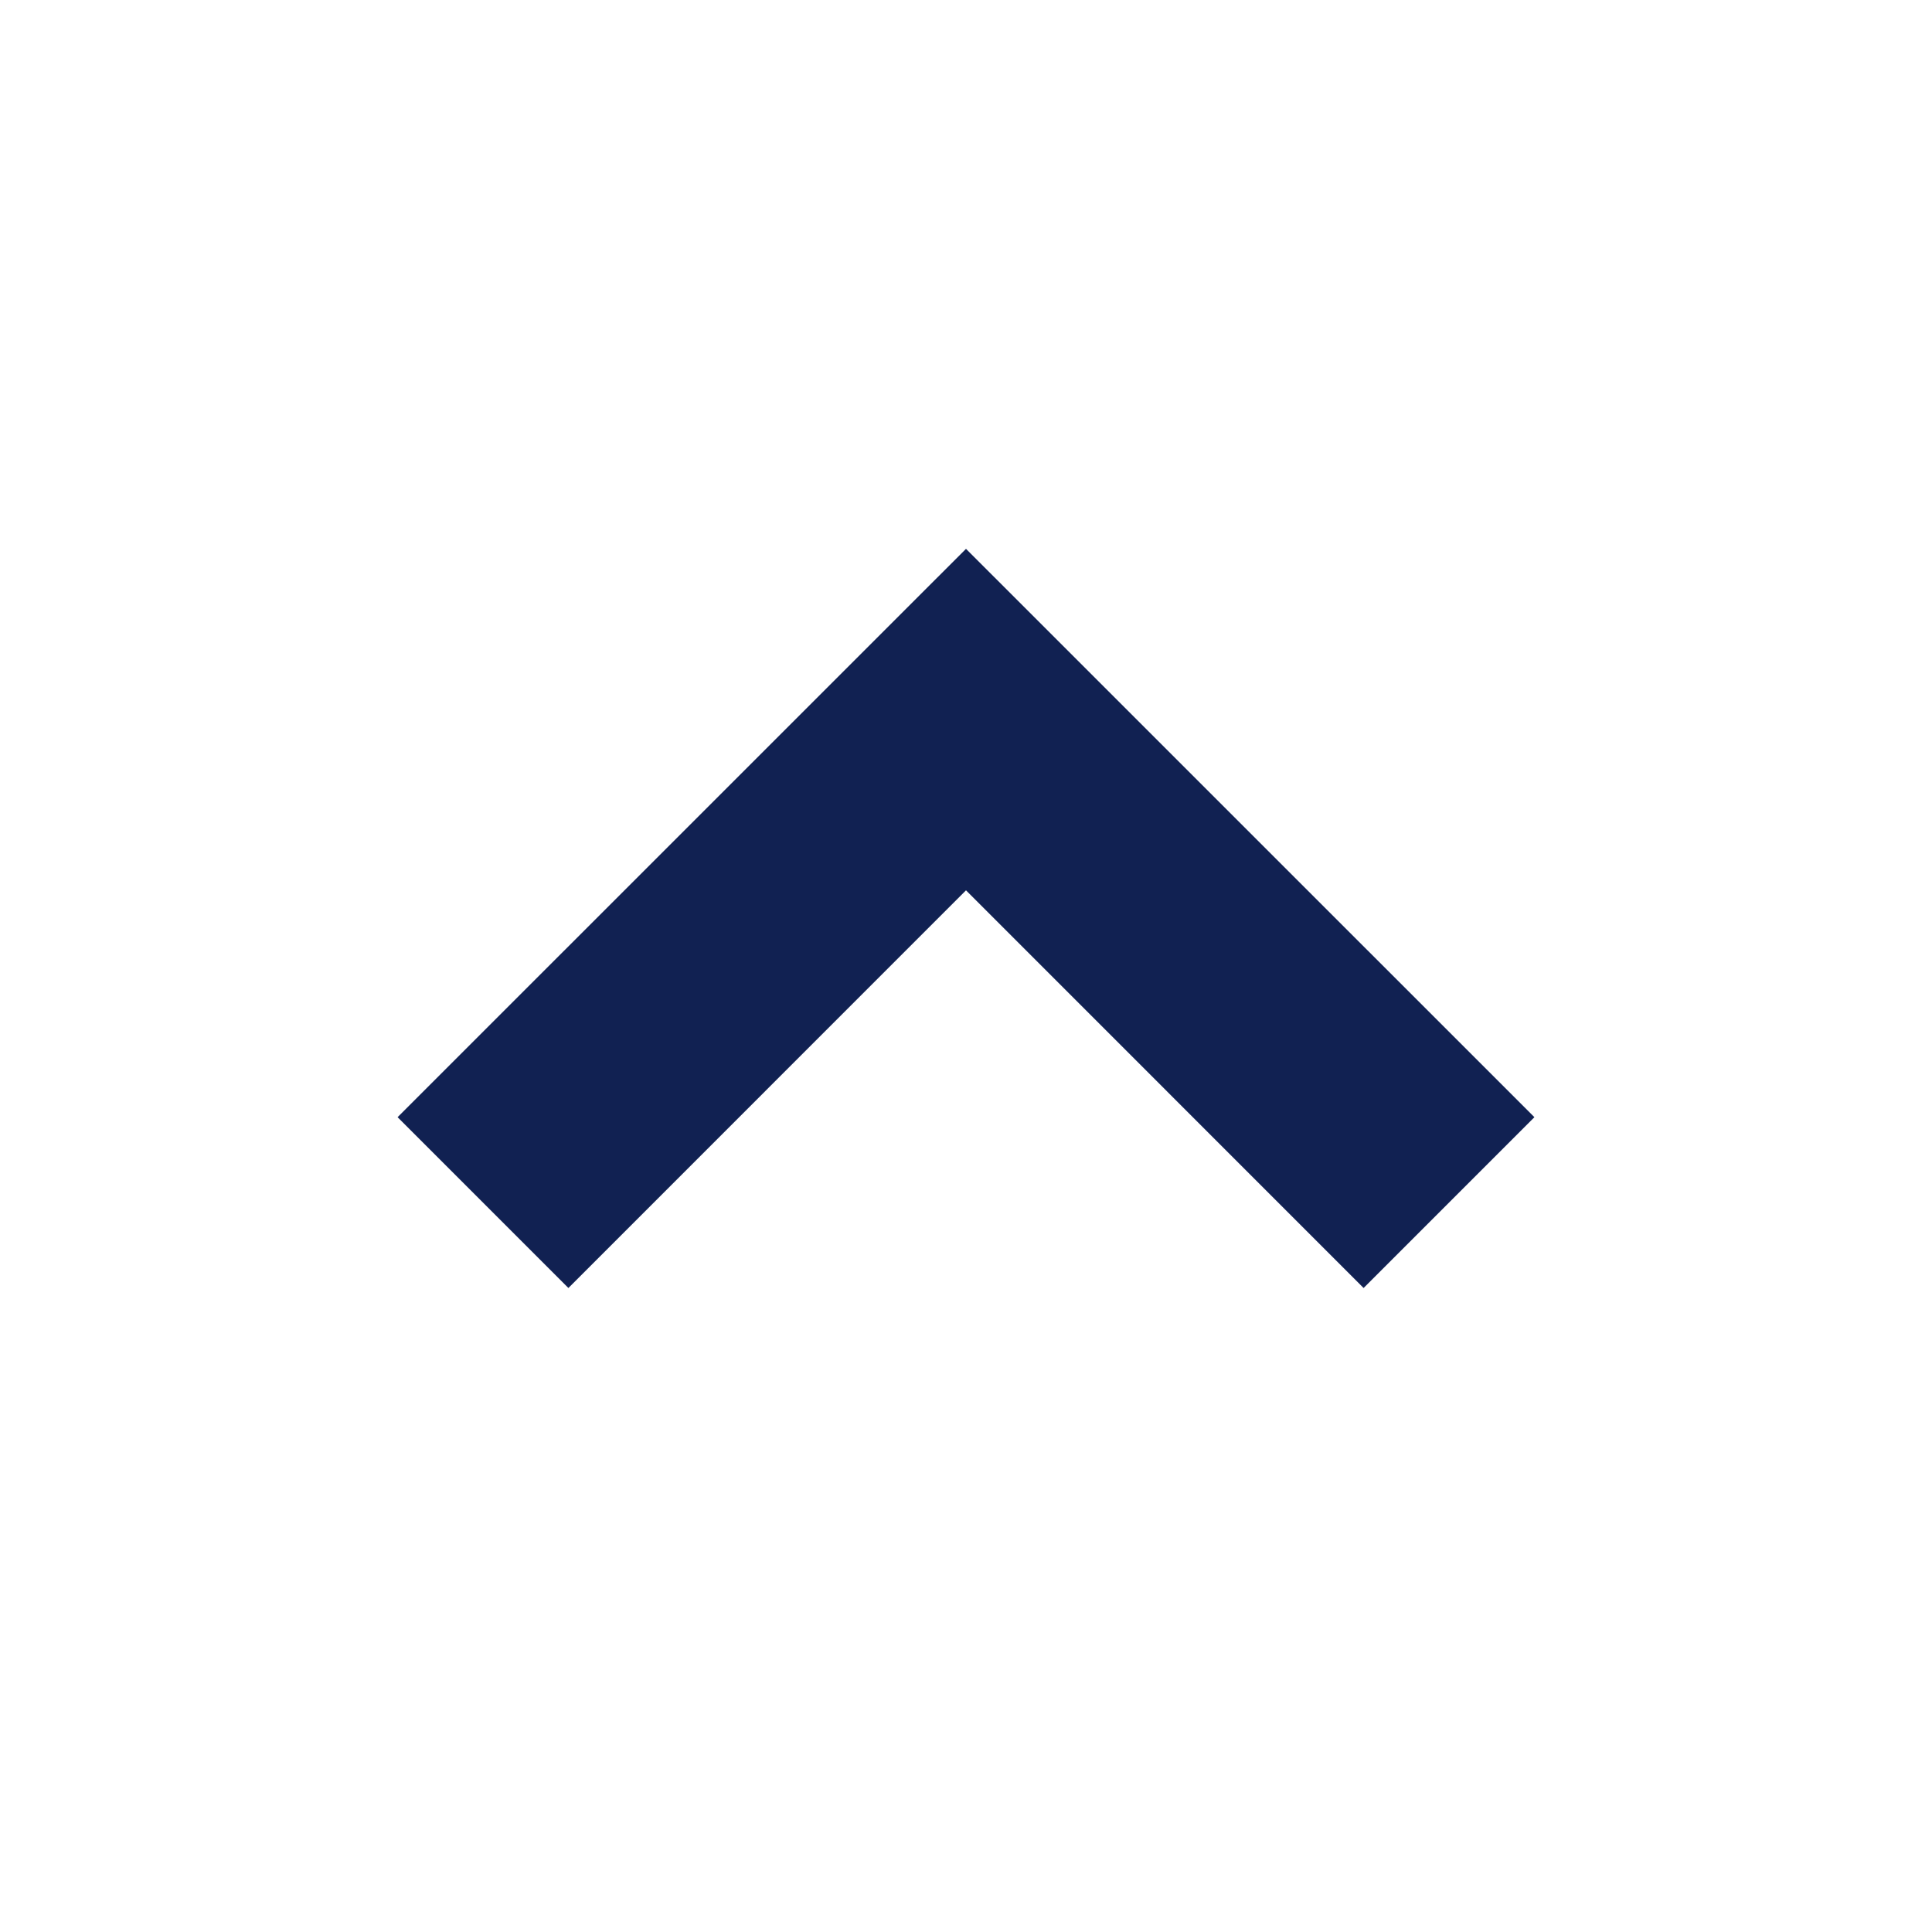
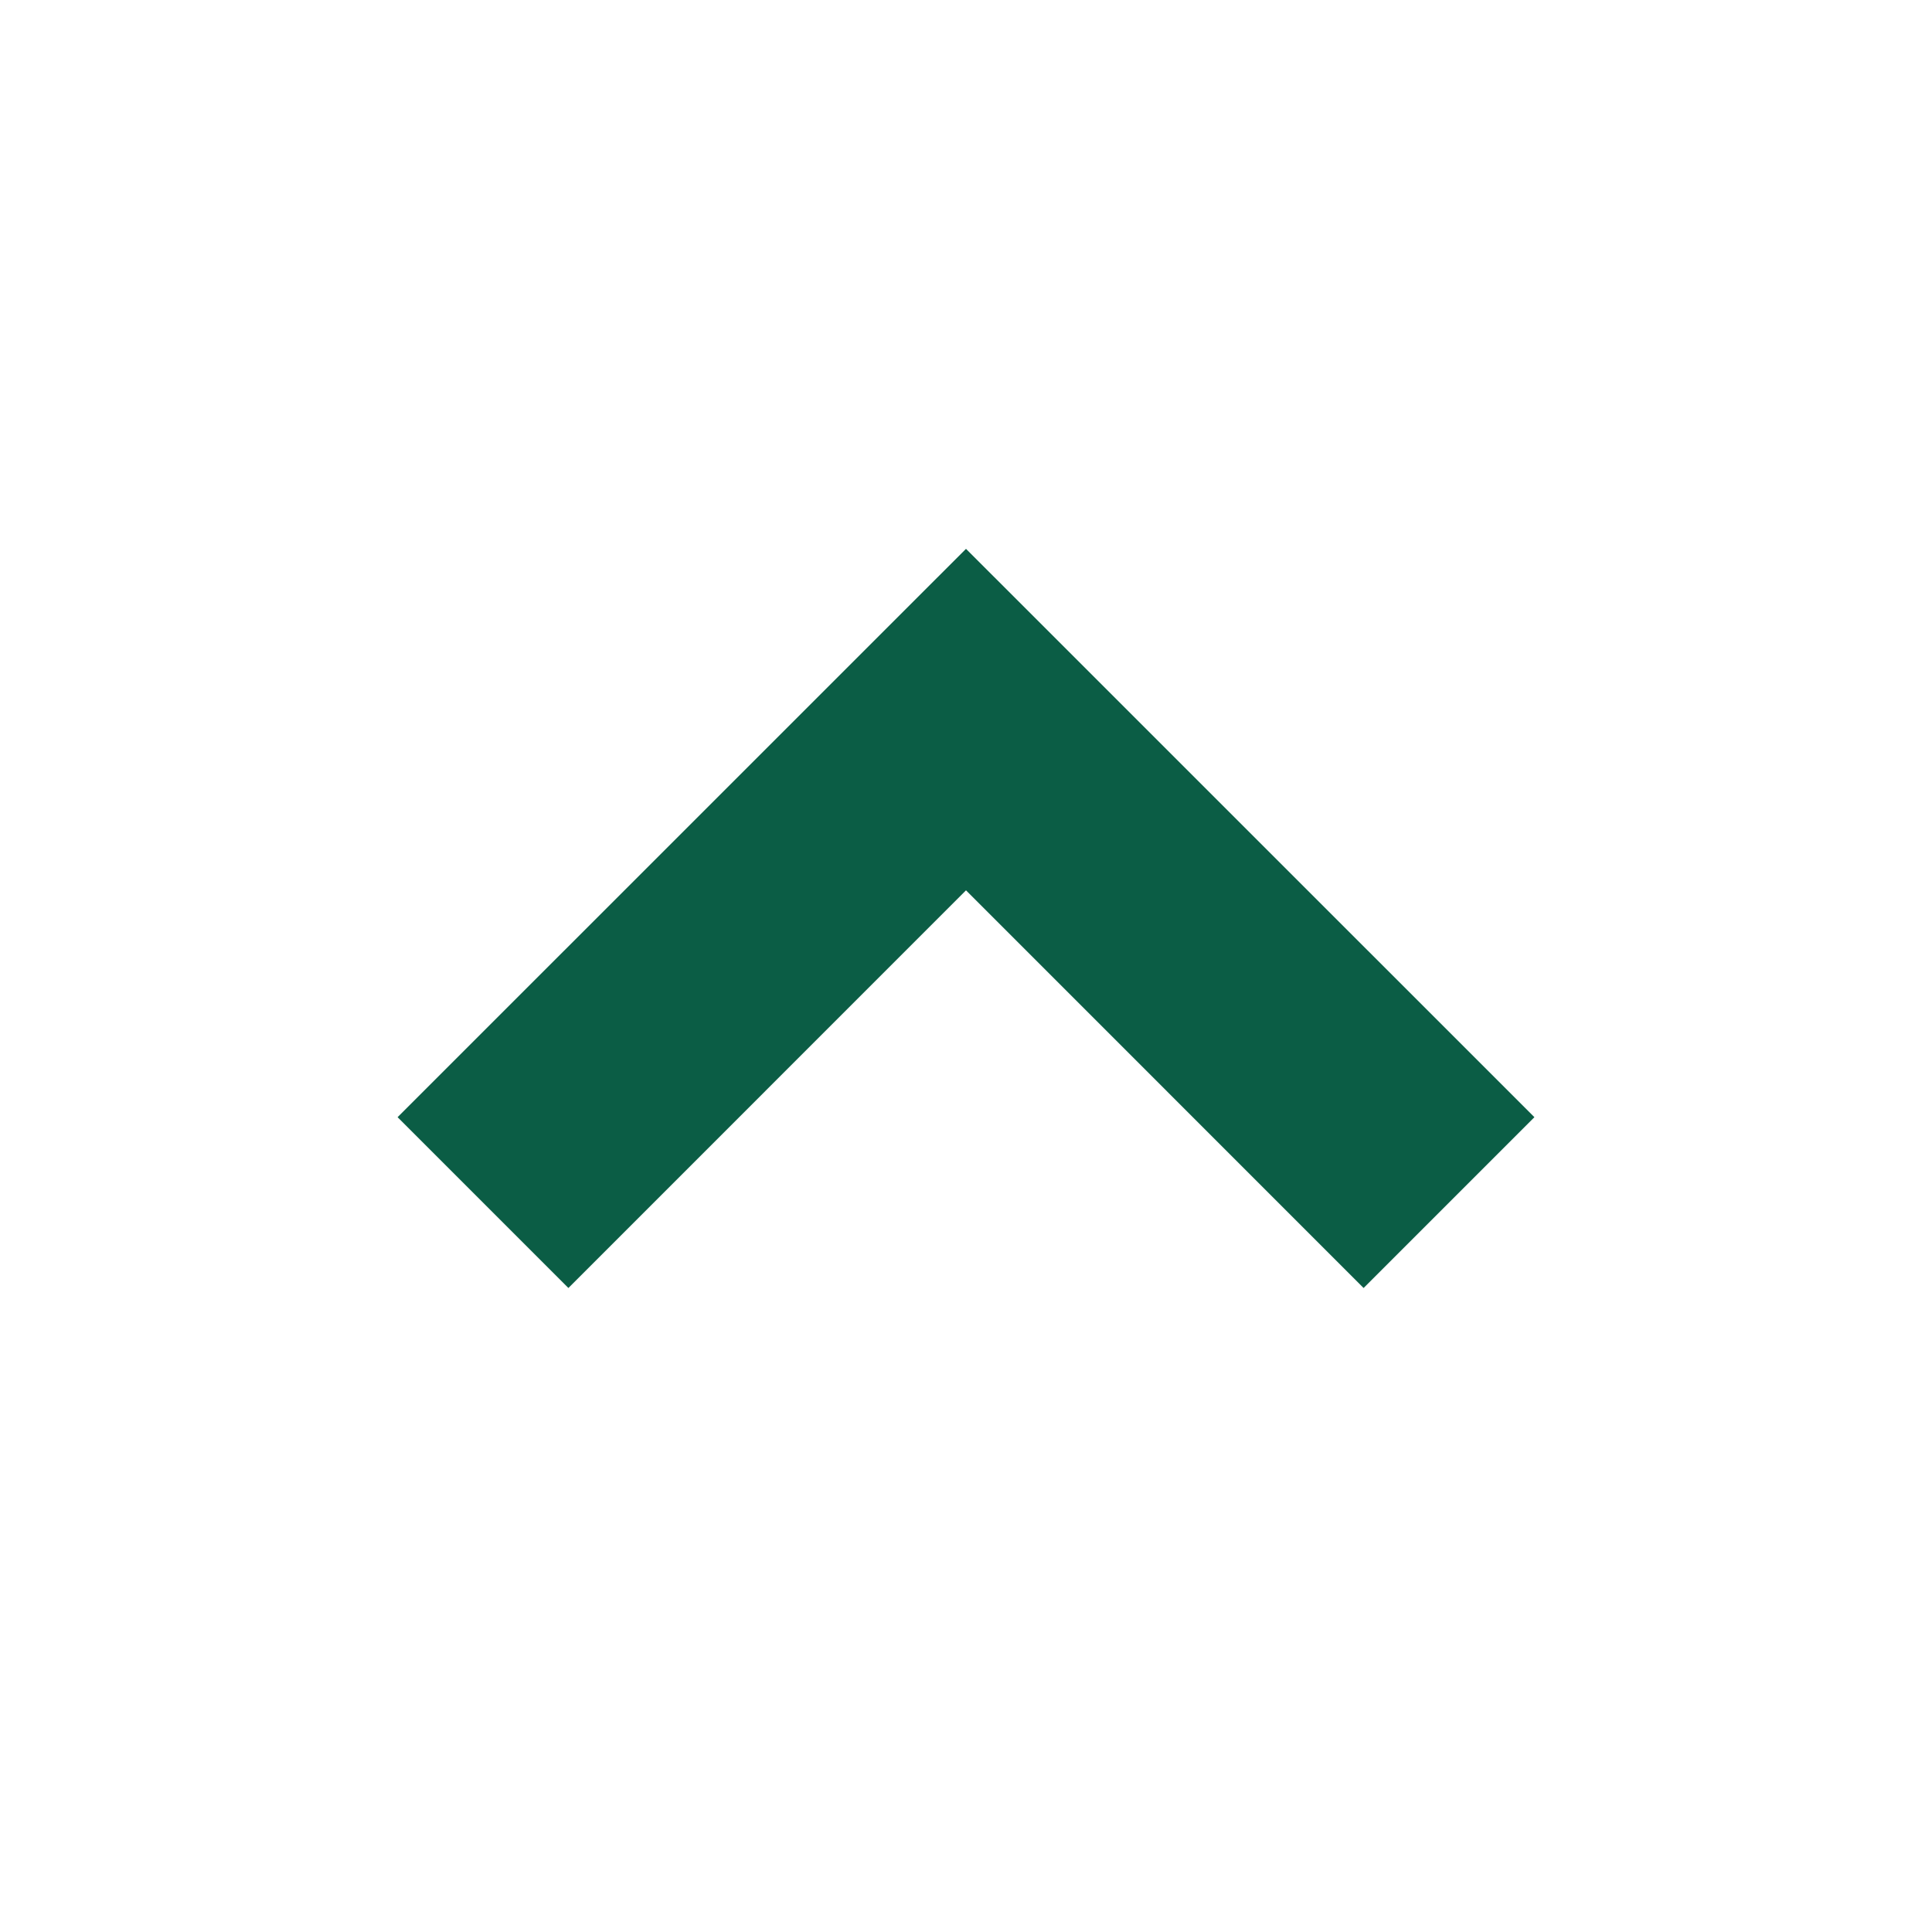
<svg xmlns="http://www.w3.org/2000/svg" width="24" height="24" viewBox="0 0 24 24" fill="none">
-   <path d="M7.061 16L12 11.06L16.939 16L19.061 13.878L12 6.818L4.939 13.878L7.061 16Z" fill="#112152" />
+   <path d="M7.061 16L12 11.06L16.939 16L19.061 13.878L12 6.818L4.939 13.878L7.061 16Z" fill="#0B5D45" />
</svg>
